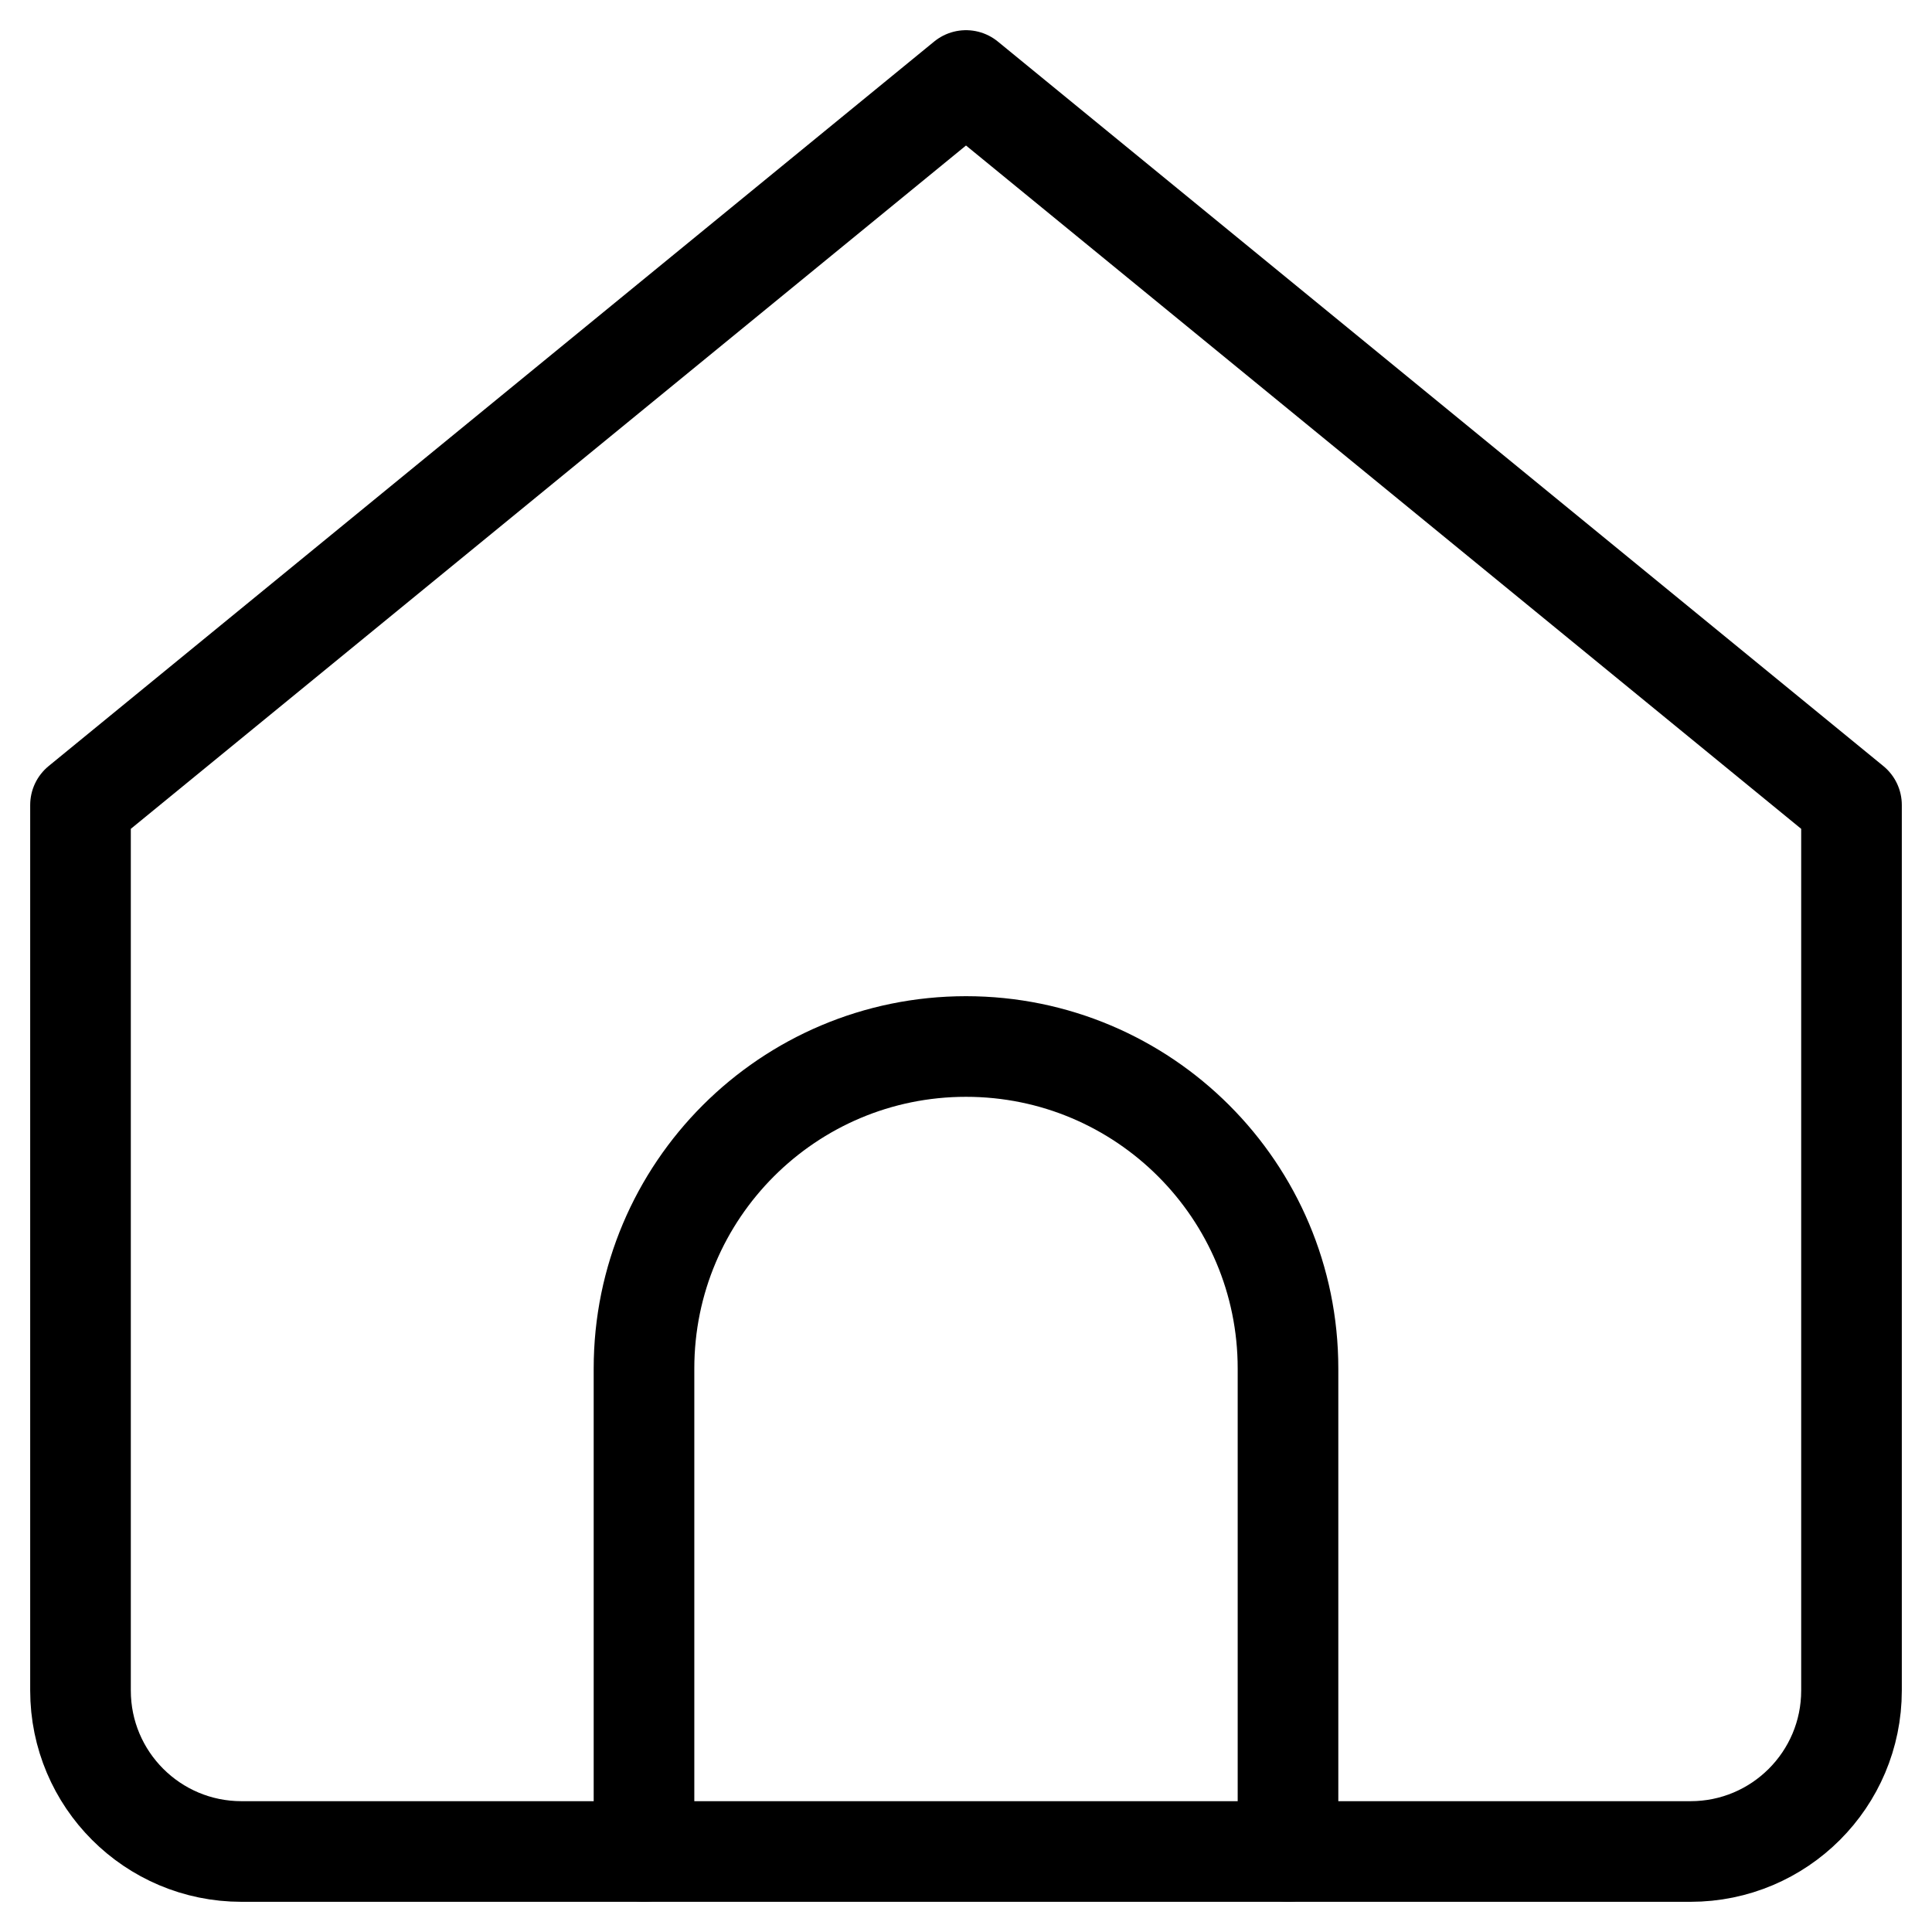
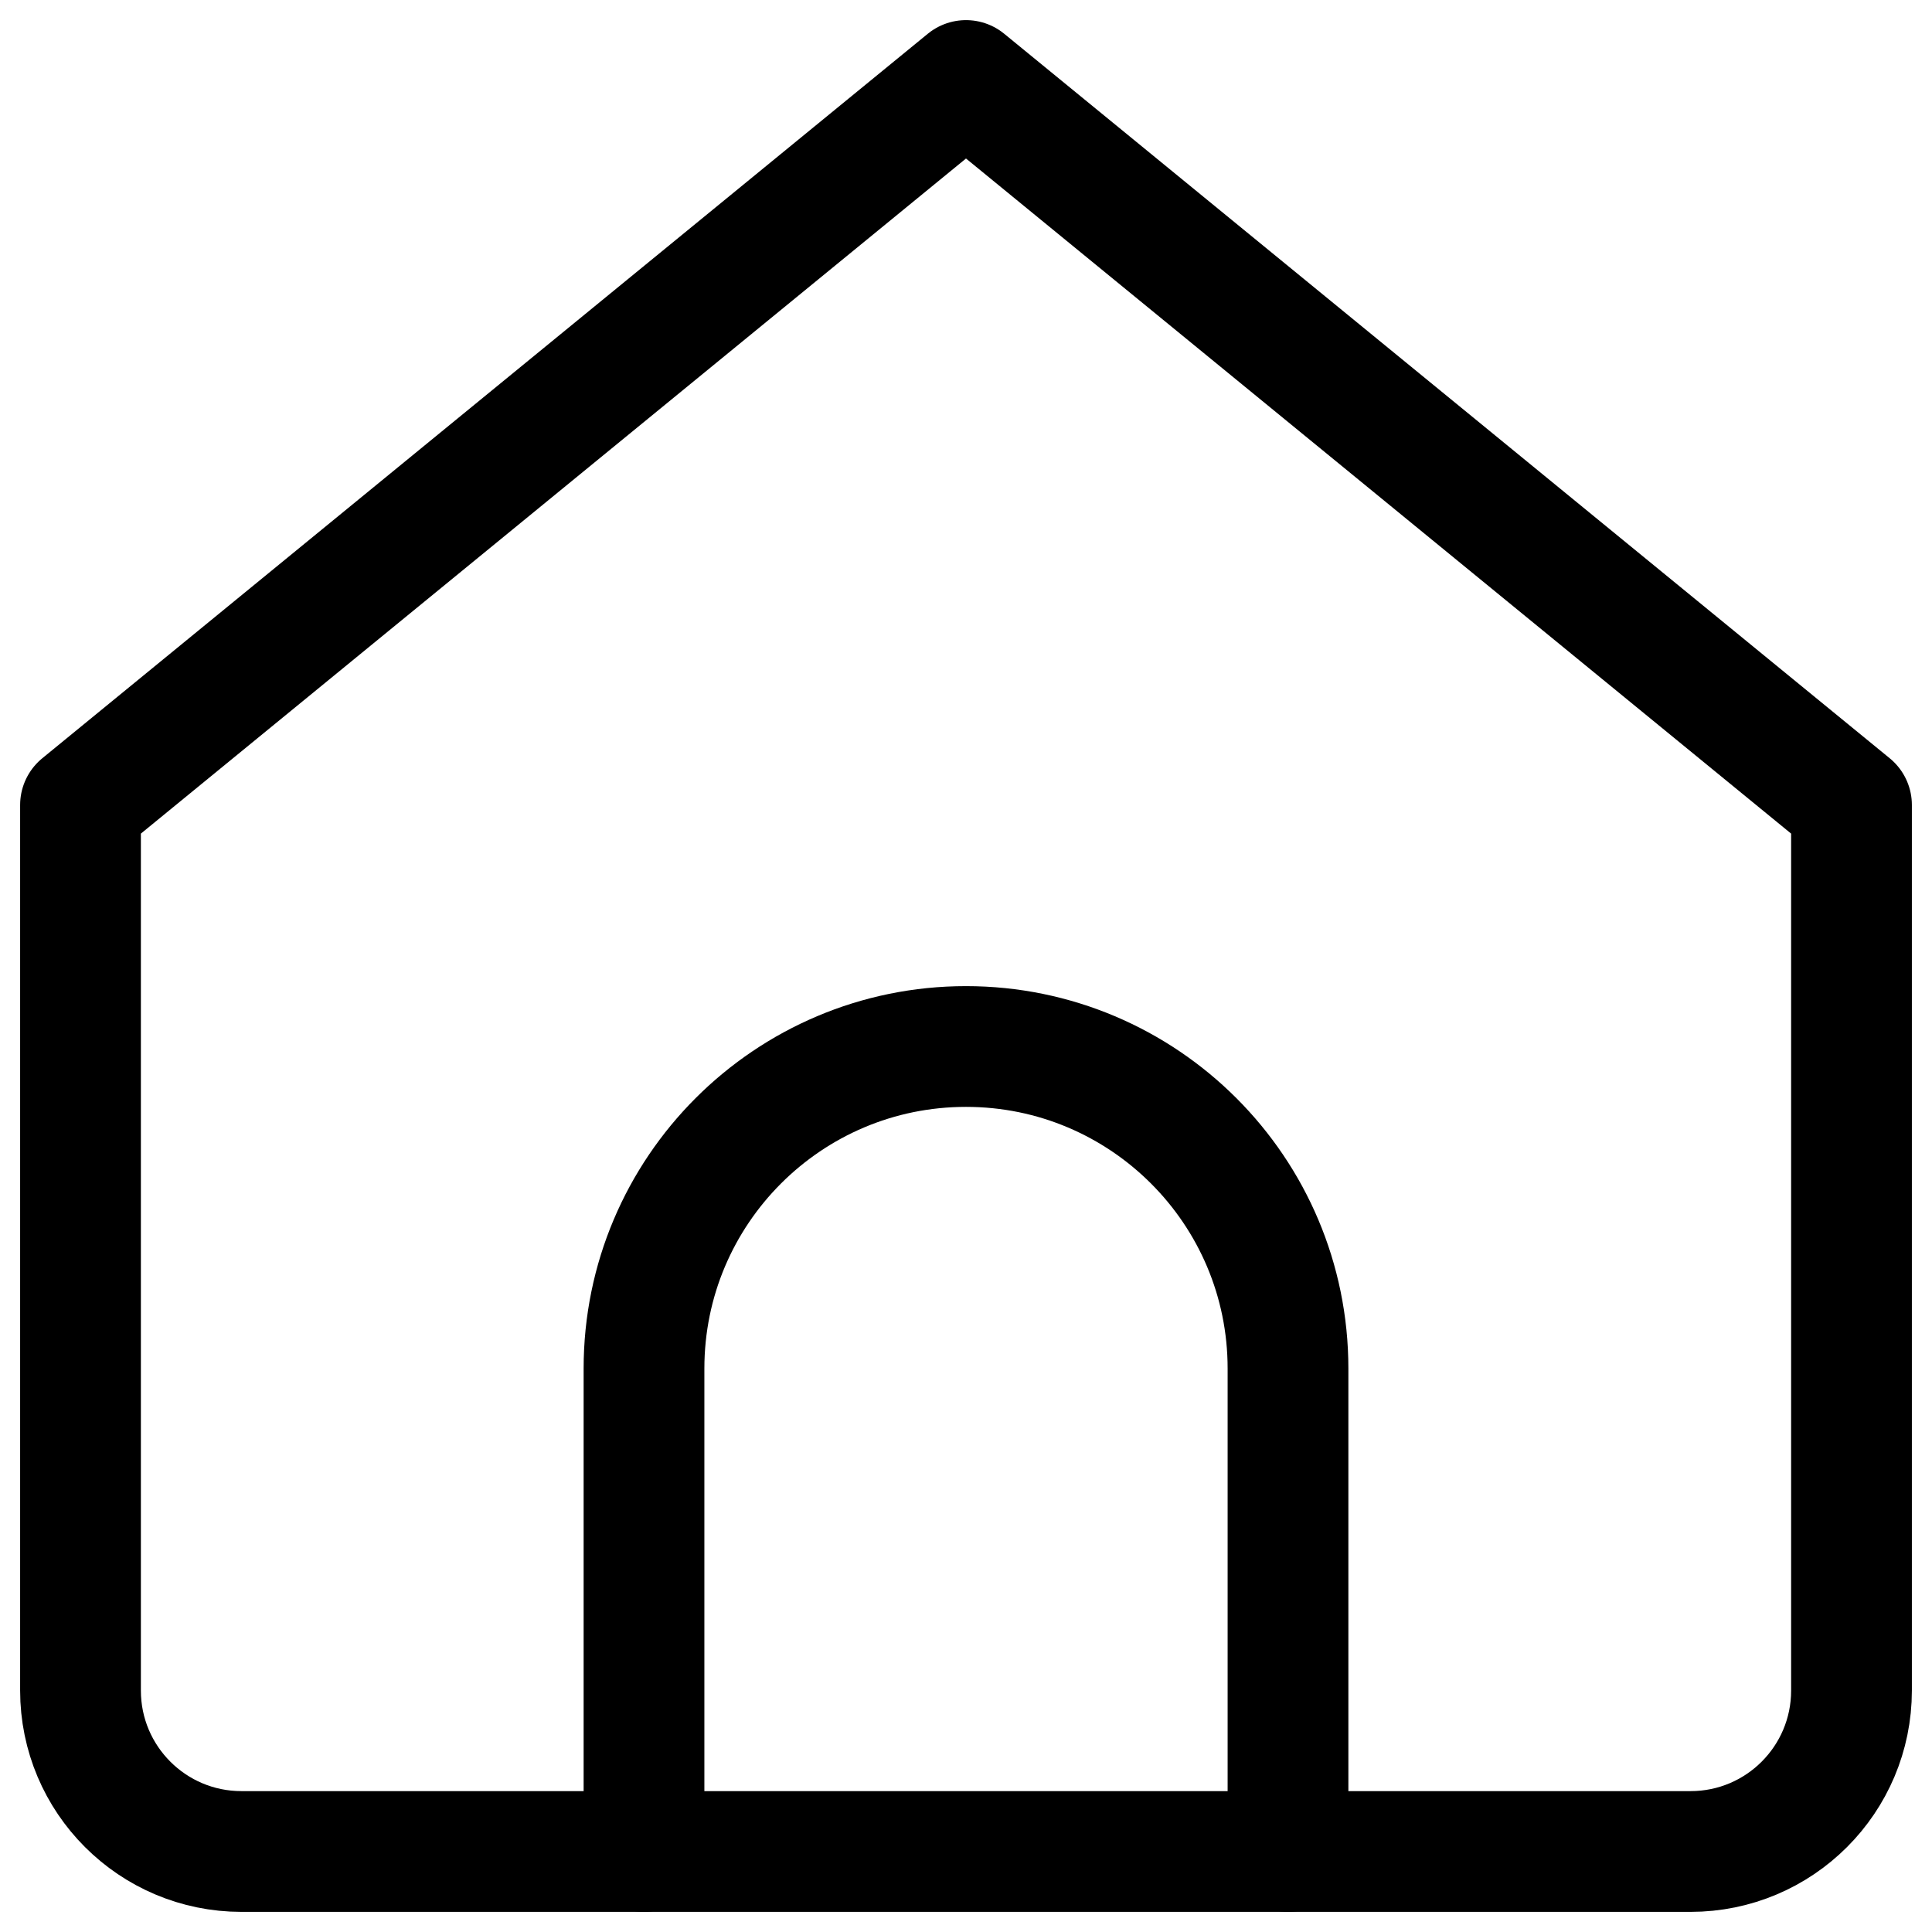
<svg xmlns="http://www.w3.org/2000/svg" enable-background="new 0 0 24 24" viewBox="0 0 24 24">
-   <g style="fill:none;stroke:#000;stroke-width:1.25;stroke-linecap:round;stroke-linejoin:round;stroke-miterlimit:10">
+   <g style="fill:none;stroke:#000;stroke-width:1.5;stroke-linecap:round;stroke-linejoin:round;stroke-miterlimit:10">
    <path d="m8 23v-6c0-2.209 1.791-4 4-4 2.209 0 4 1.791 4 4v6" />
    <path d="m1 21v-11l11-9 11 9v11c0 1.105-.895 2-2 2h-18c-1.105 0-2-.895-2-2z" />
  </g>
</svg>
